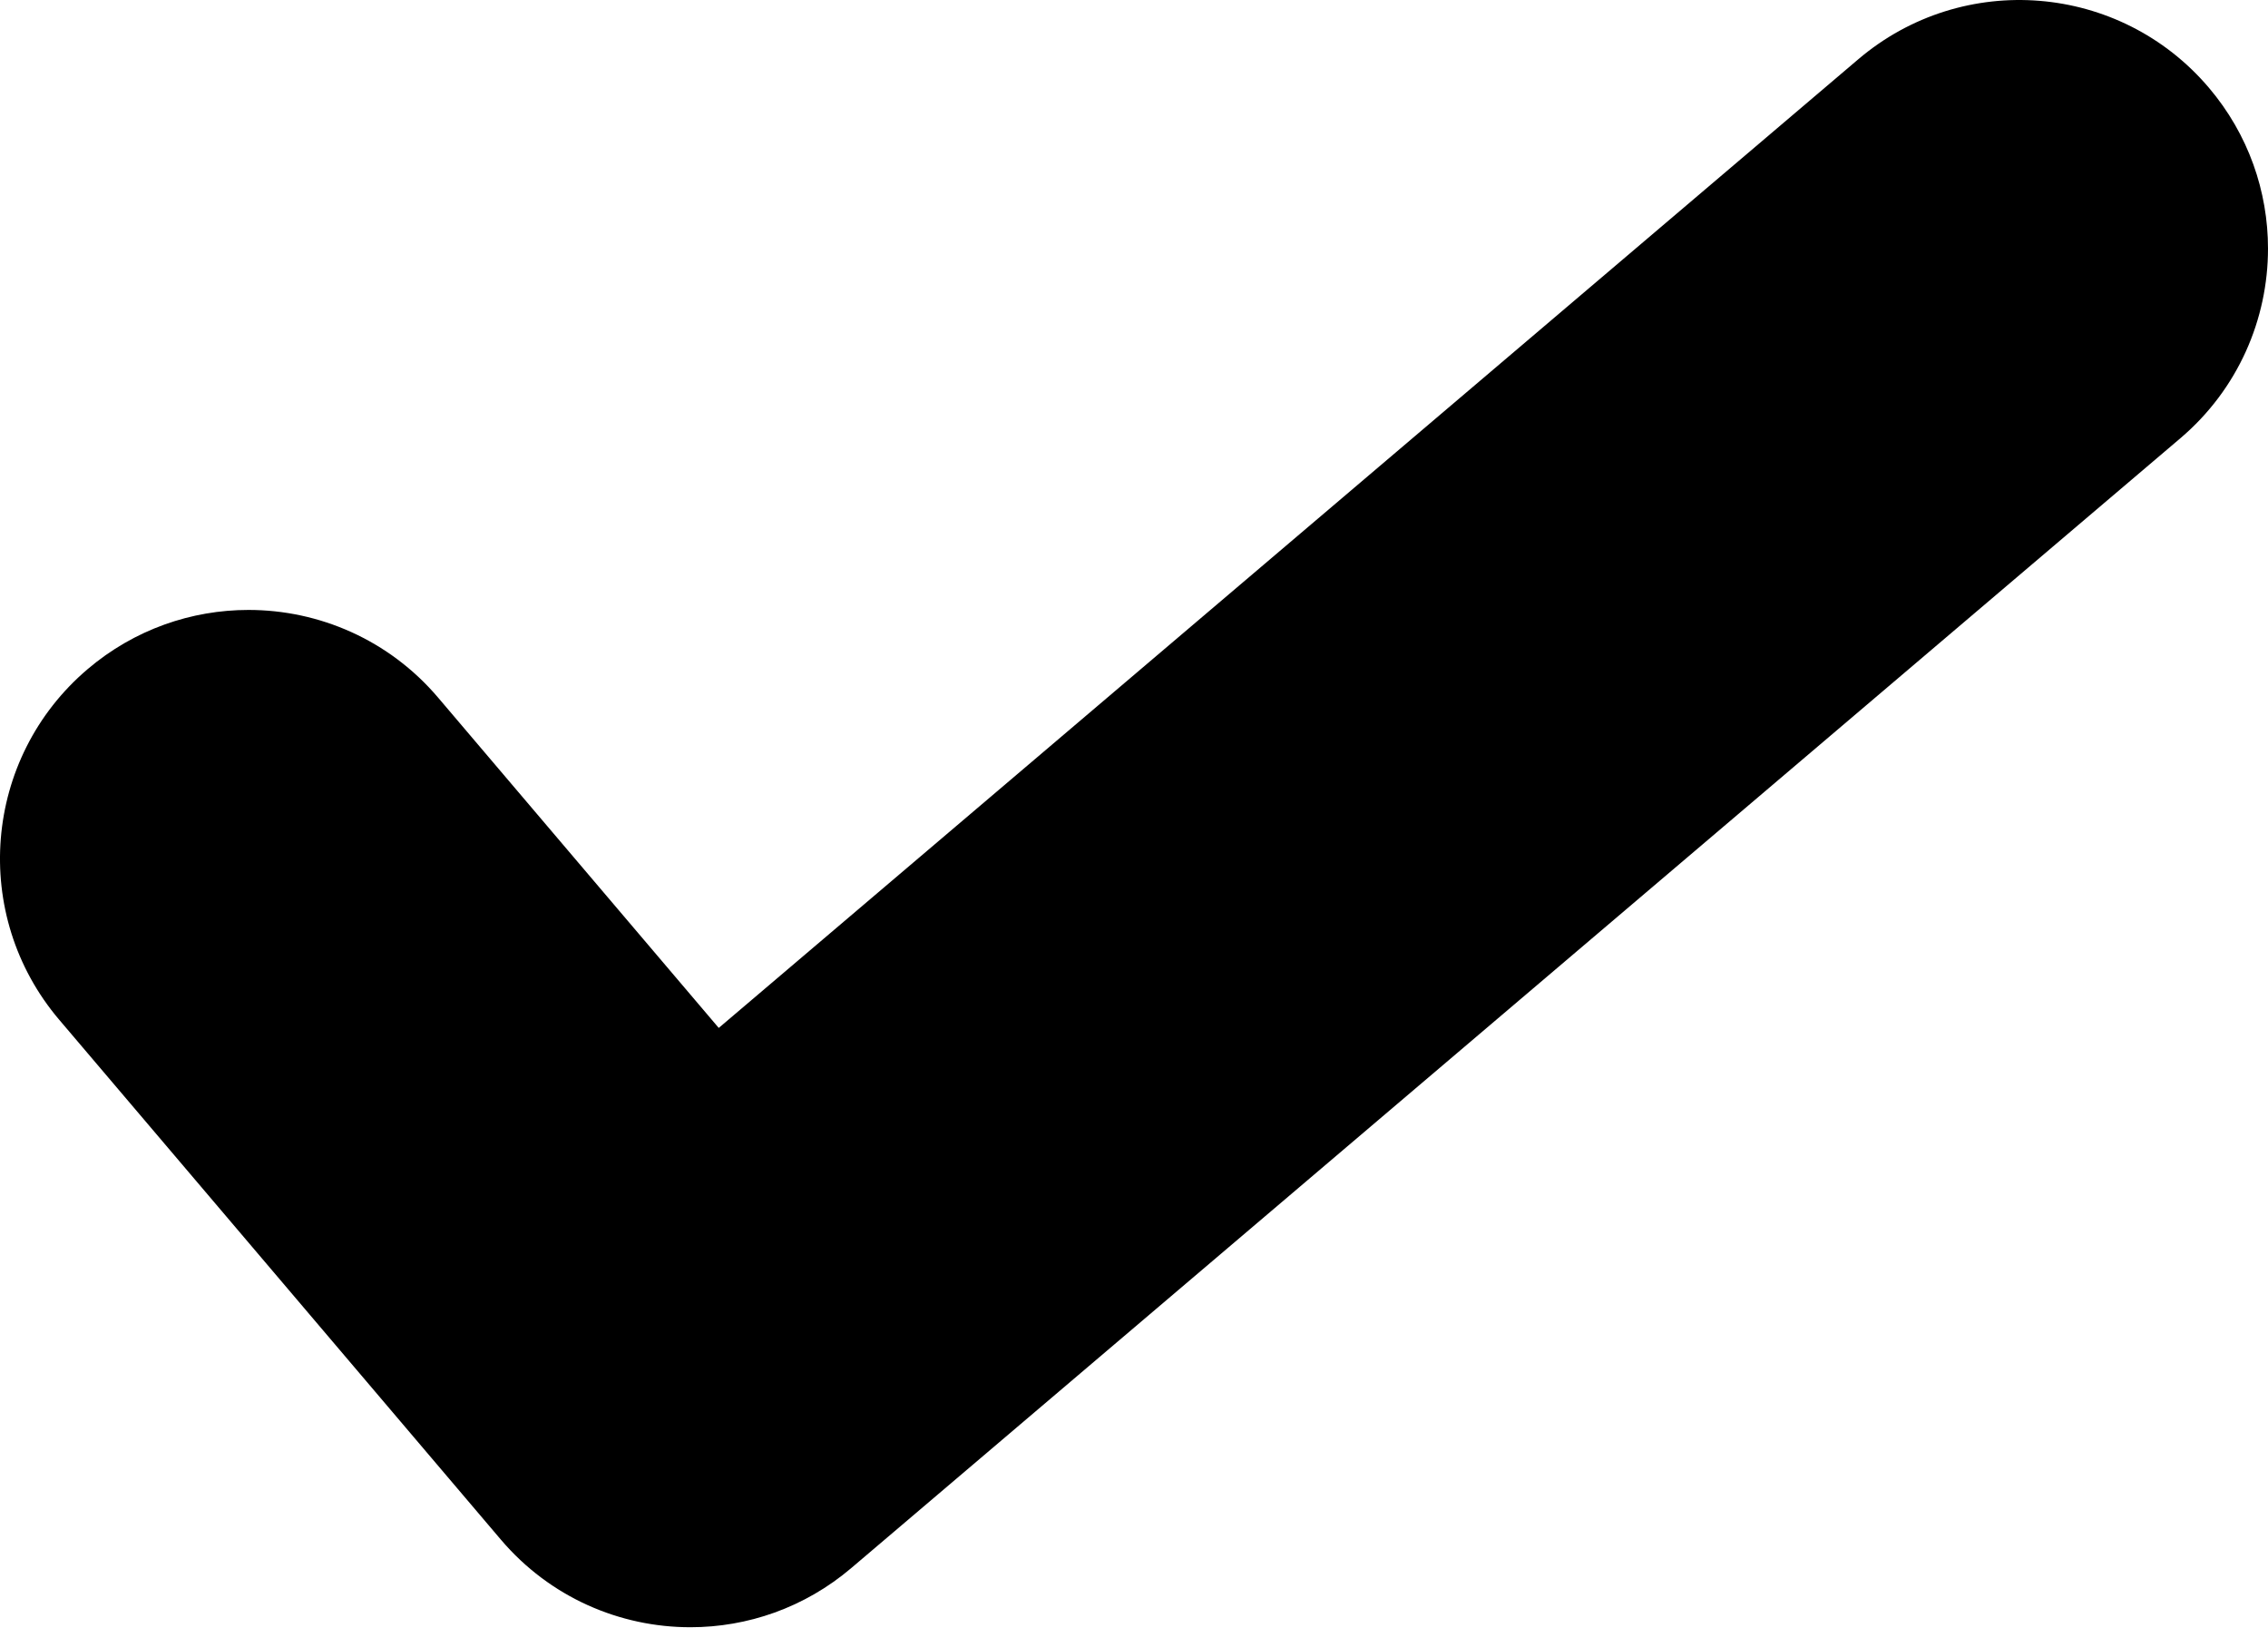
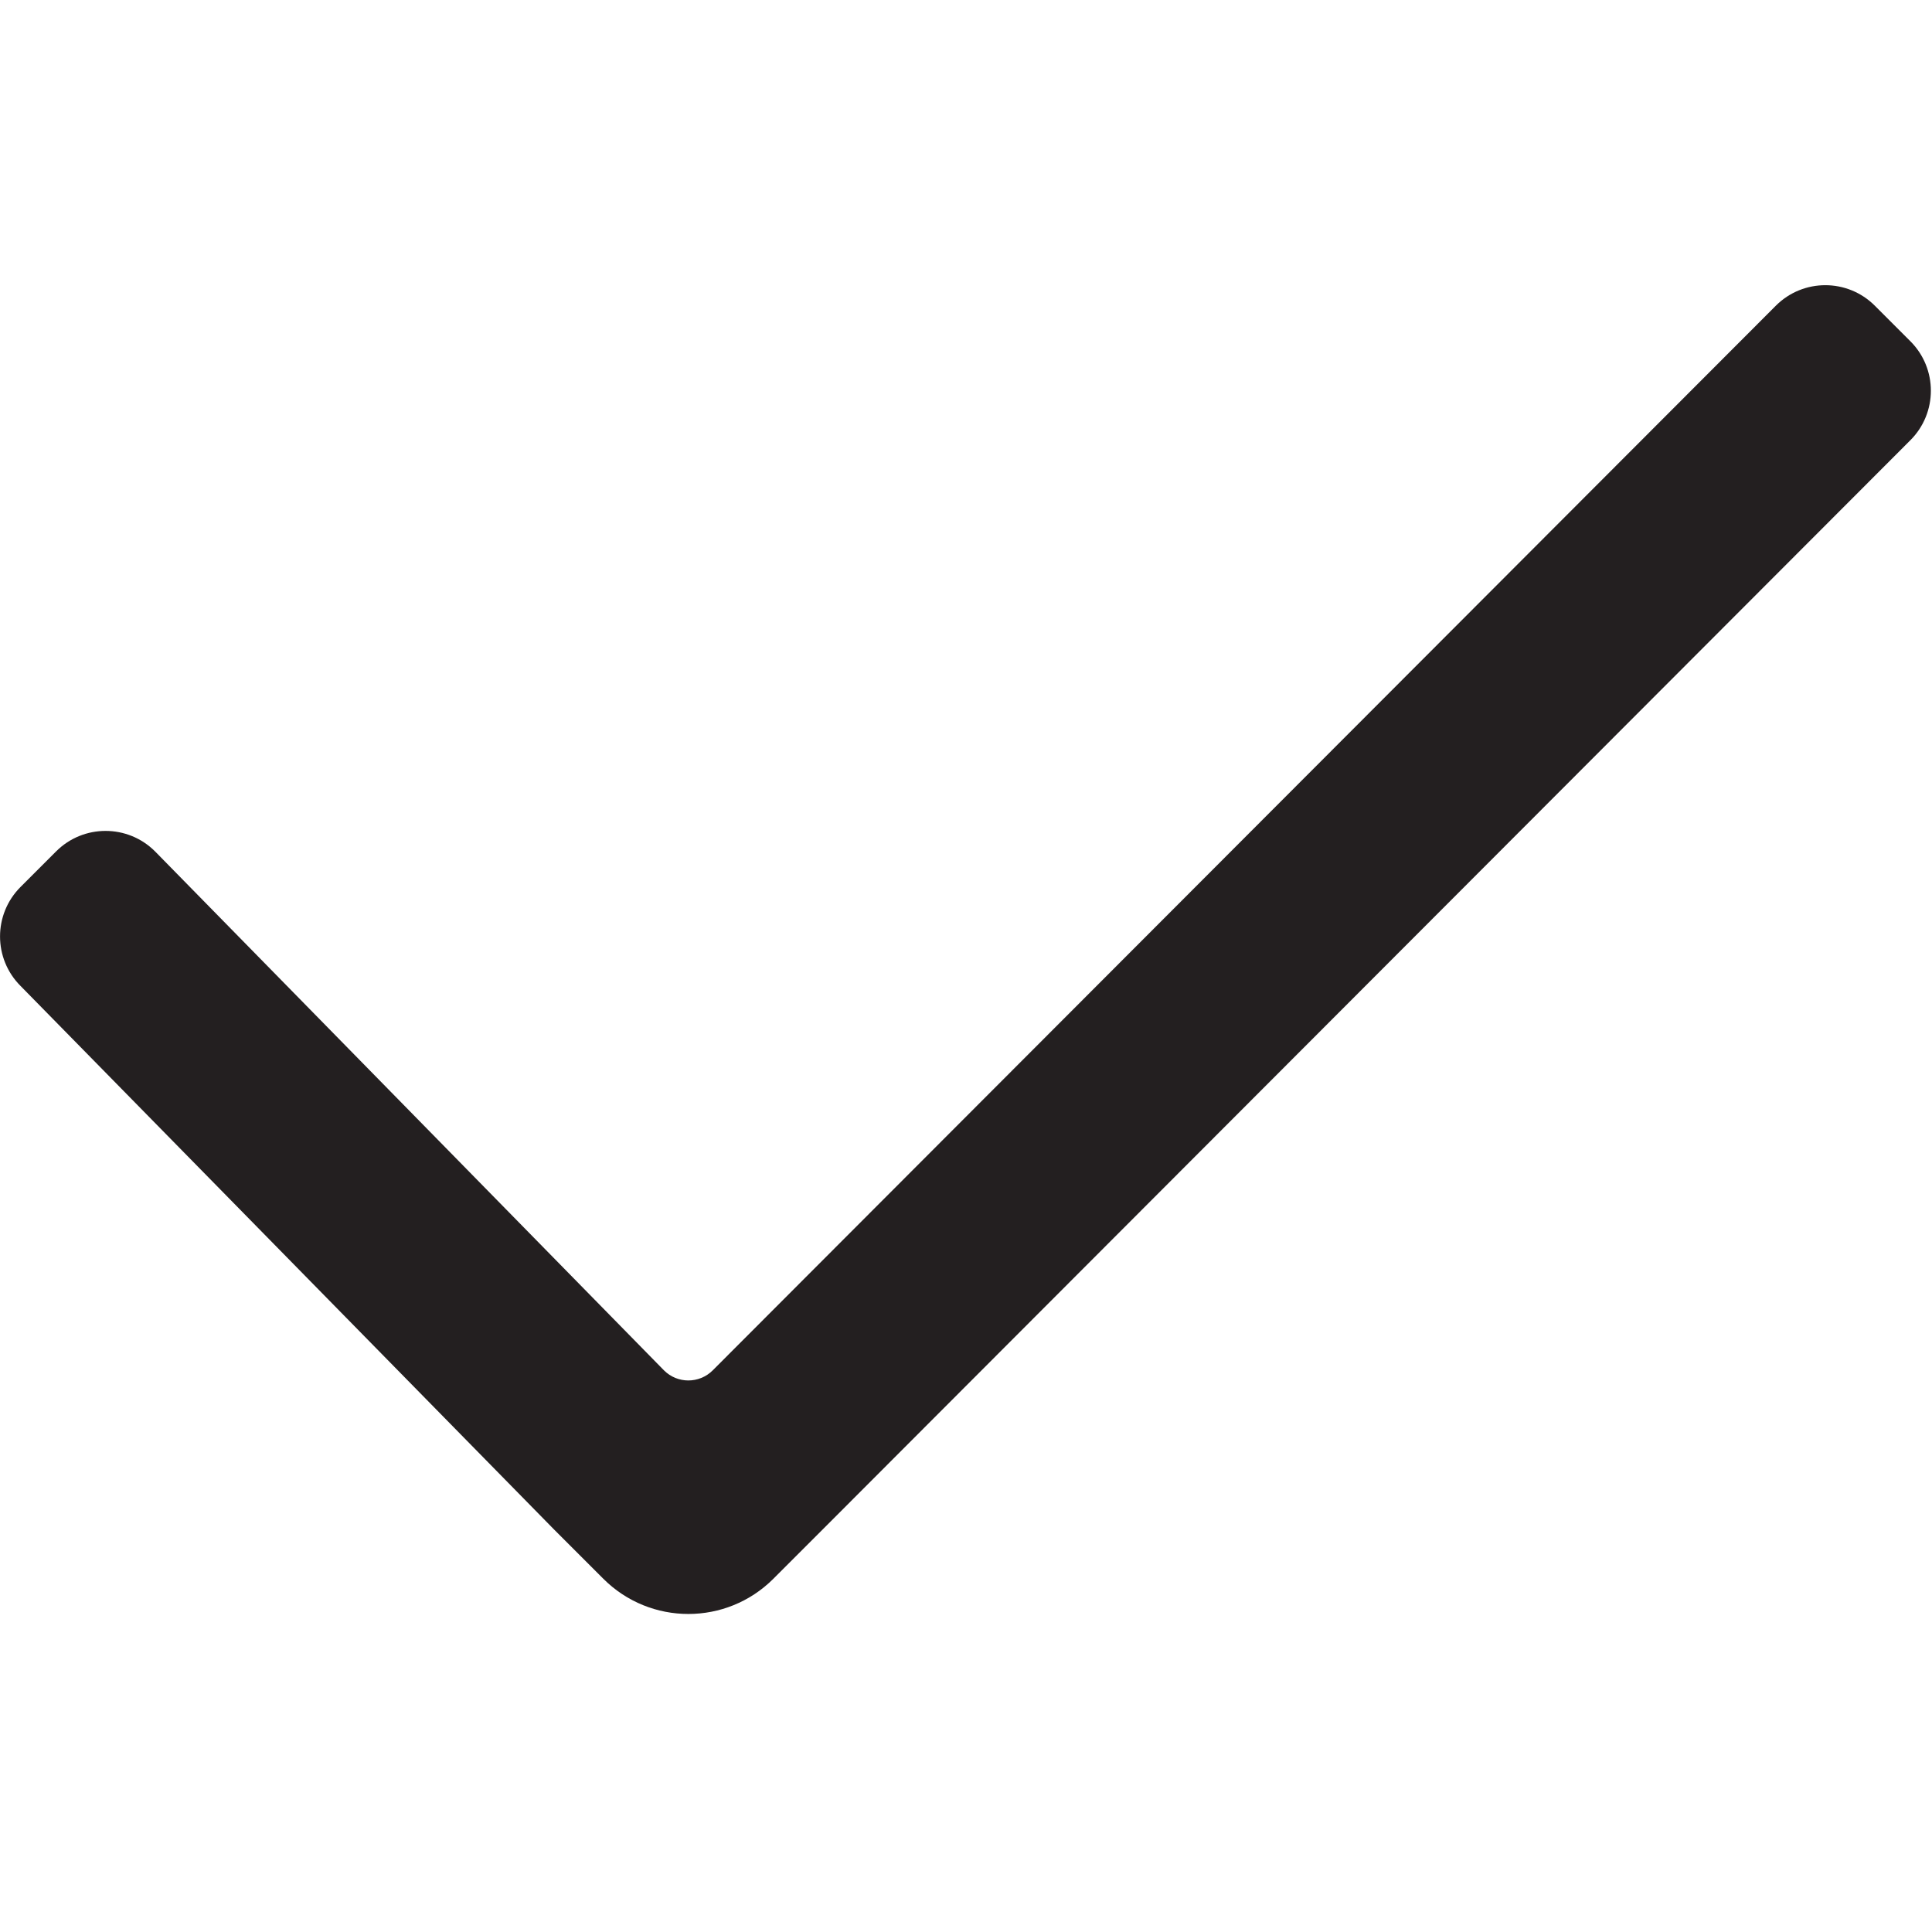
- <svg xmlns="http://www.w3.org/2000/svg" id="Layer_1" data-name="Layer 1" viewBox="0 0 692.13 496.44">
-   <path d="M692.13,75.84c0,21.49-9.08,42.85-26.74,57.86L259.79,478.38c-14.27,12.13-31.73,18.06-49.1,18.06-21.49,0-42.84-9.08-57.85-26.74L18.06,311.1c-27.14-31.94-23.25-79.82,8.68-106.96,14.28-12.13,31.73-18.06,49.1-18.06,21.5,0,42.85,9.09,57.86,26.75l85.64,100.77L567.12,18.06c31.94-27.13,79.82-23.25,106.96,8.69,12.12,14.27,18.05,31.72,18.05,49.09Z" />
+ <svg xmlns="http://www.w3.org/2000/svg" id="Layer_68" data-name="Layer 68" viewBox="0 0 850.91 850.91">
+   <defs>
+     <style>
+       .cls-1 {
+         fill: #231f20;
+         stroke-width: 0px;
+       }
+     </style>
+   </defs>
+   <path class="cls-1" d="M841.39,150.3c12.03,12.03,12.03,31.54,0,43.58l-478.97,479.65-21.8,21.8c-20.68,20.68-54.21,20.68-74.9,0l-21.8-21.8L9.04,434.23c-12.03-12.03-12.03-31.55,0-43.58l15.67-15.67c12.03-12.03,31.54-12.03,43.58,0l224.15,228.57c5.93,5.93,15.53,5.92,21.46,0l468.24-468.92c12.03-12.03,31.54-12.03,43.58,0l15.67,15.67Z" />
</svg>
